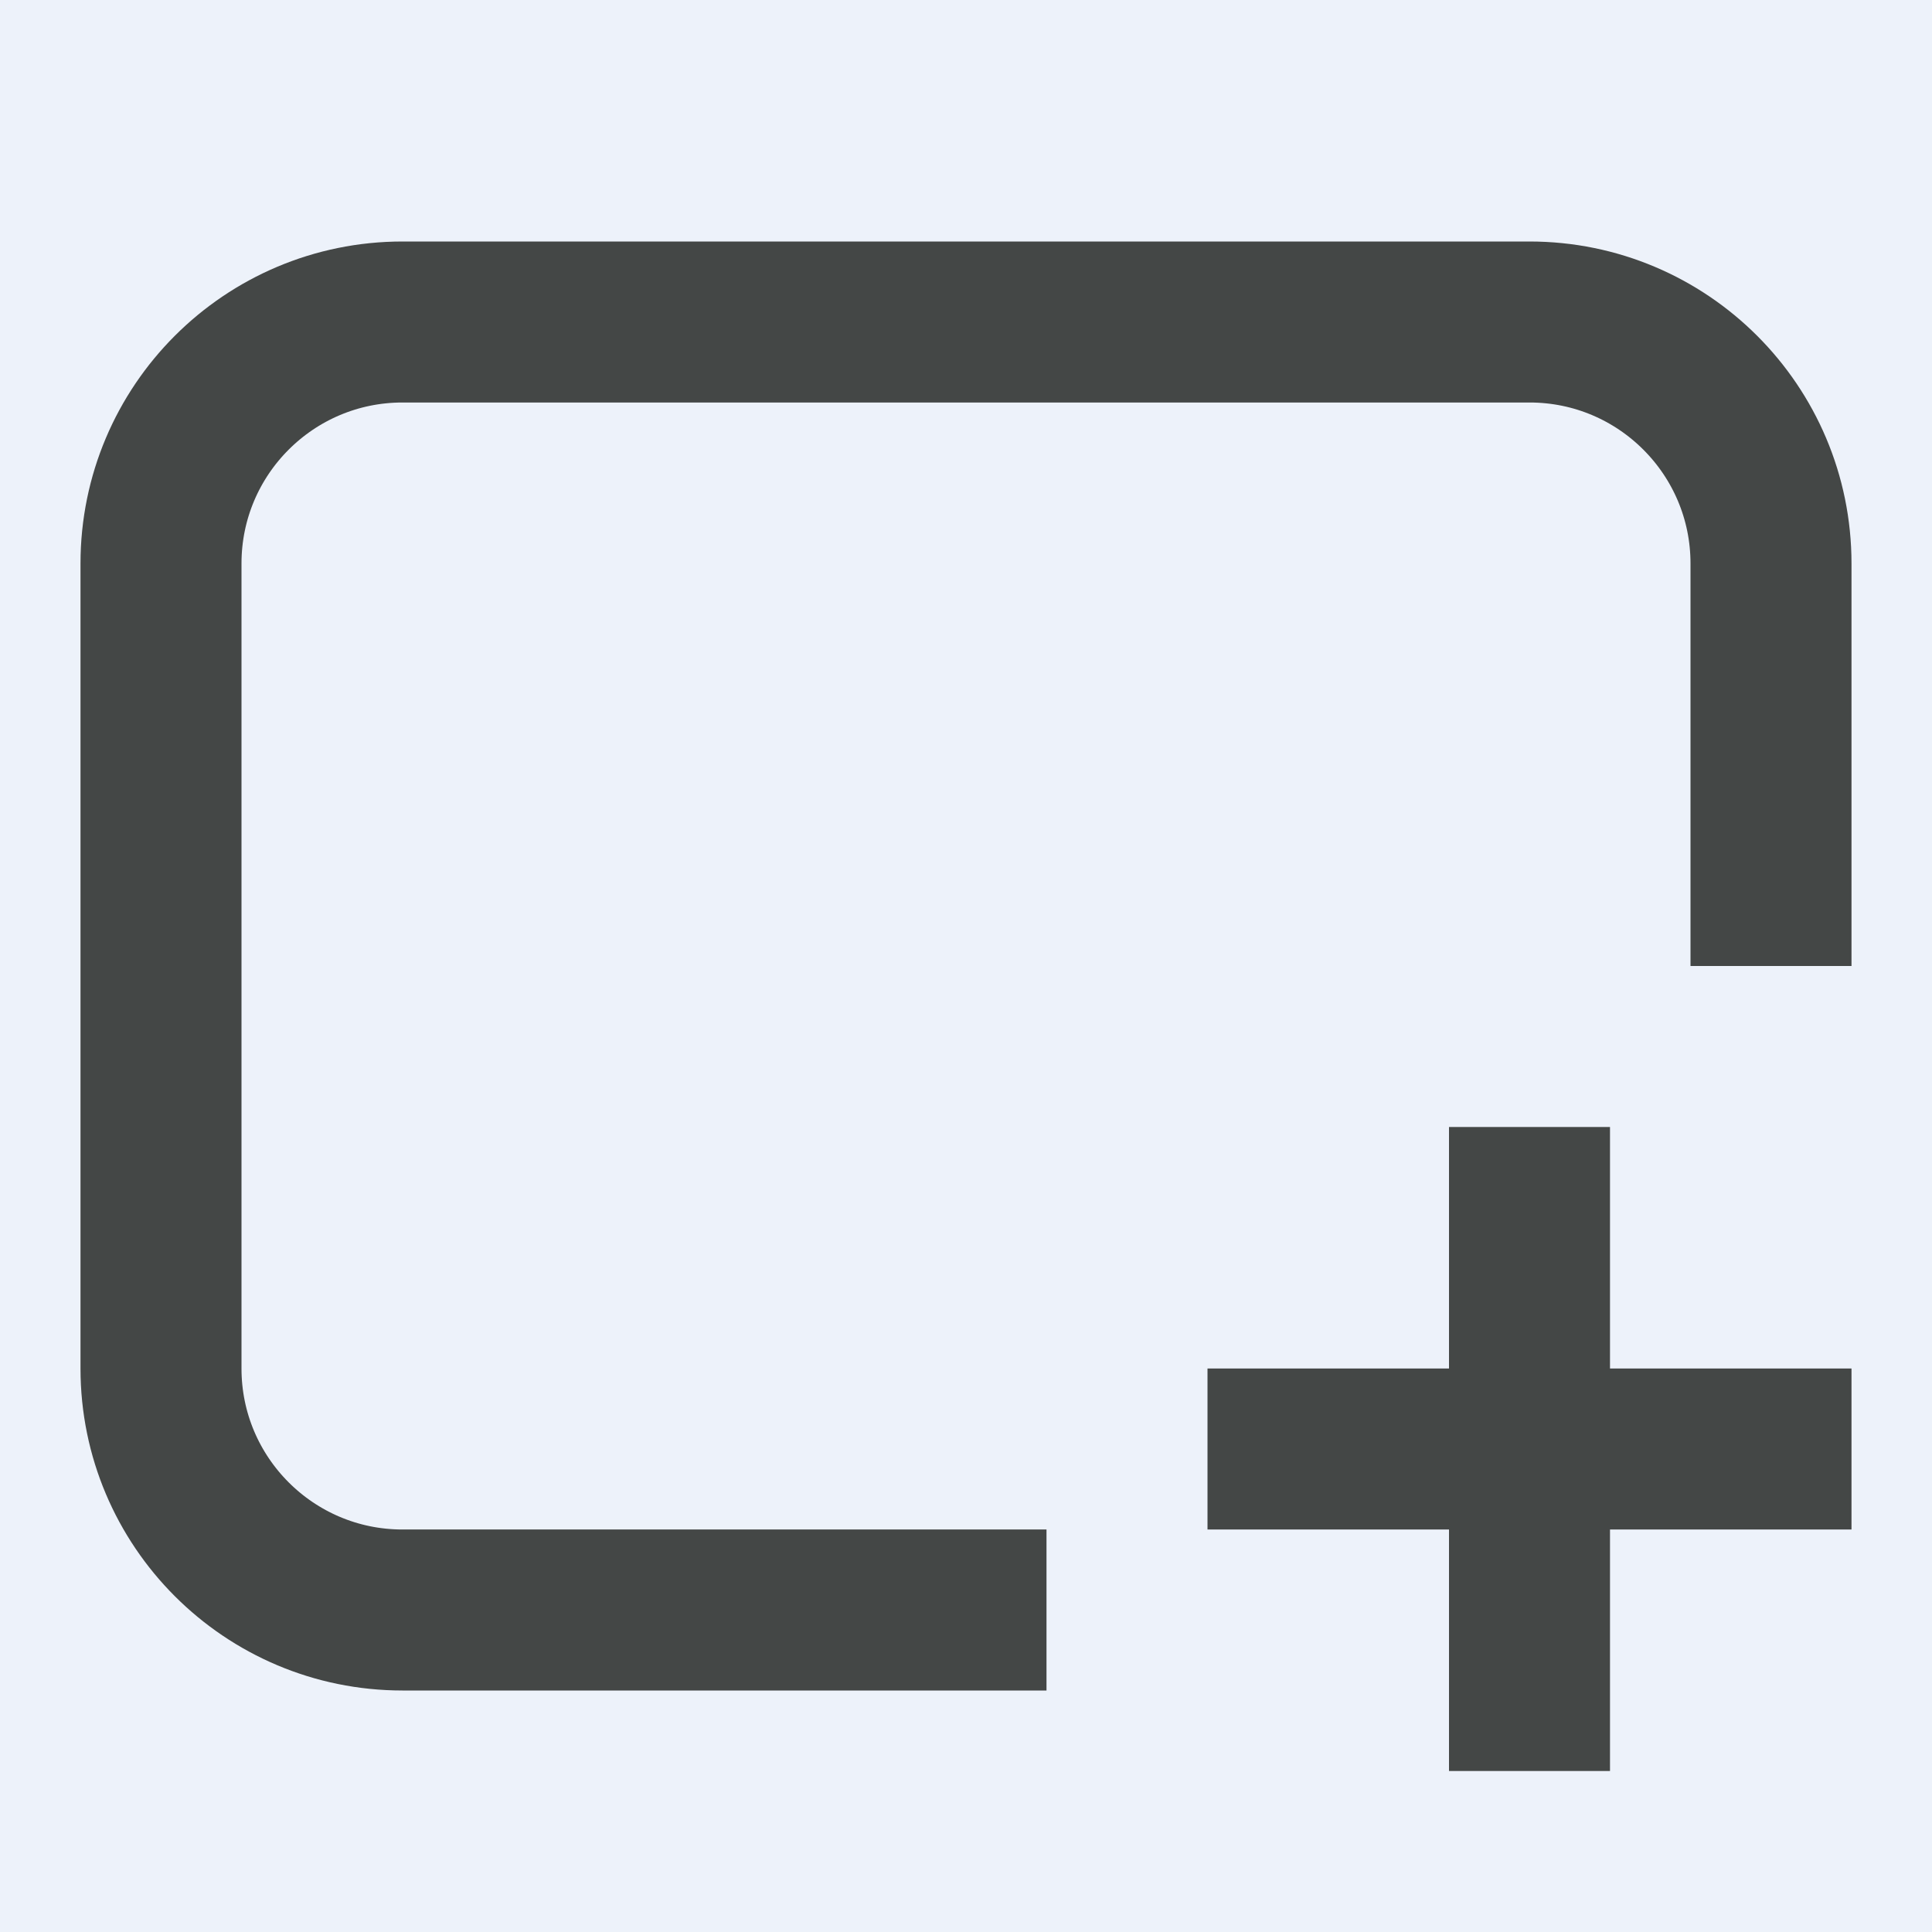
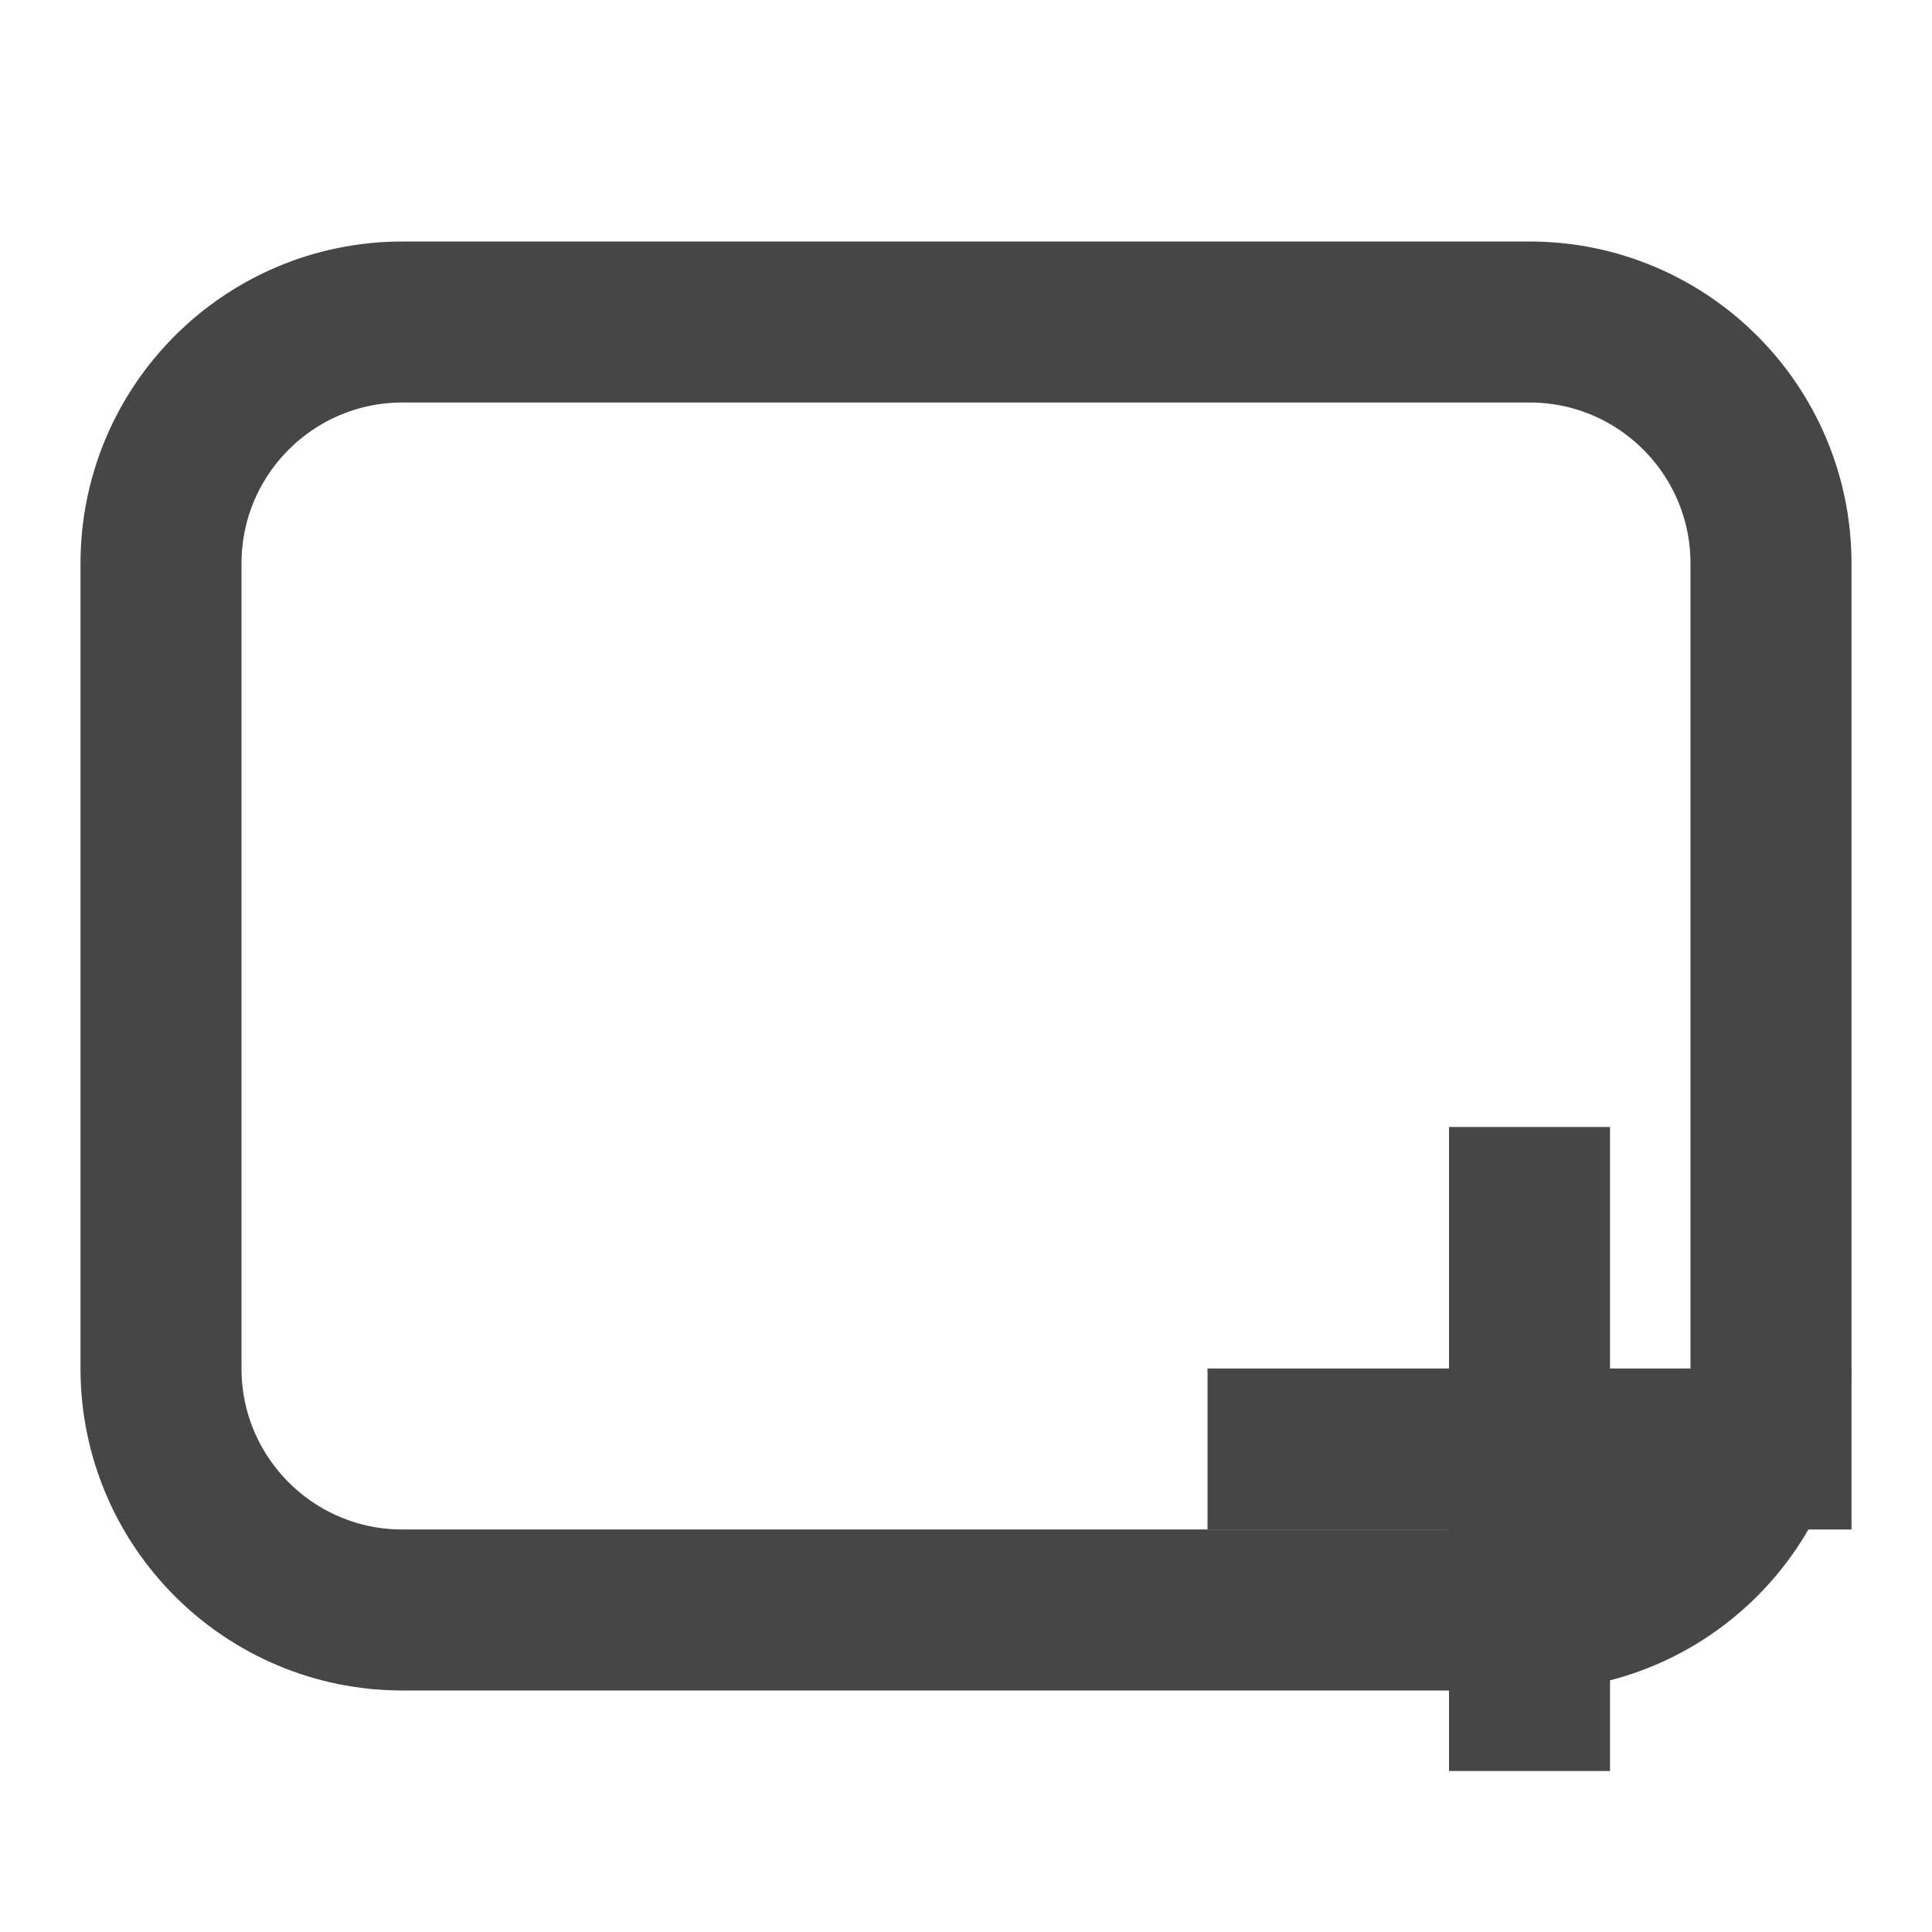
<svg xmlns="http://www.w3.org/2000/svg" width="24" height="24" viewBox="0 0 24 24" fill="none">
-   <rect width="24" height="24" fill="#E5E5E5" />
-   <rect width="24" height="24" fill="#EDF2FA" />
-   <rect x="2" y="4" width="20" height="16" rx="3" fill="#EDF2FA" stroke="#444746" stroke-width="2" />
-   <rect x="13" y="12" width="11" height="10" fill="#EDF2FA" />
+   <rect width="24" height="24" fill="none" />
+   <rect width="24" height="24" fill="none" />
+   <rect x="2" y="4" width="20" height="16" rx="3" fill="none" stroke="#444746" stroke-width="2" />
+   <rect x="13" y="12" width="11" height="10" fill="none" />
  <line x1="19" y1="14" x2="19" y2="22" stroke="#444746" stroke-width="2" />
  <line x1="23" y1="18" x2="15" y2="18" stroke="#444746" stroke-width="2" />
</svg>
